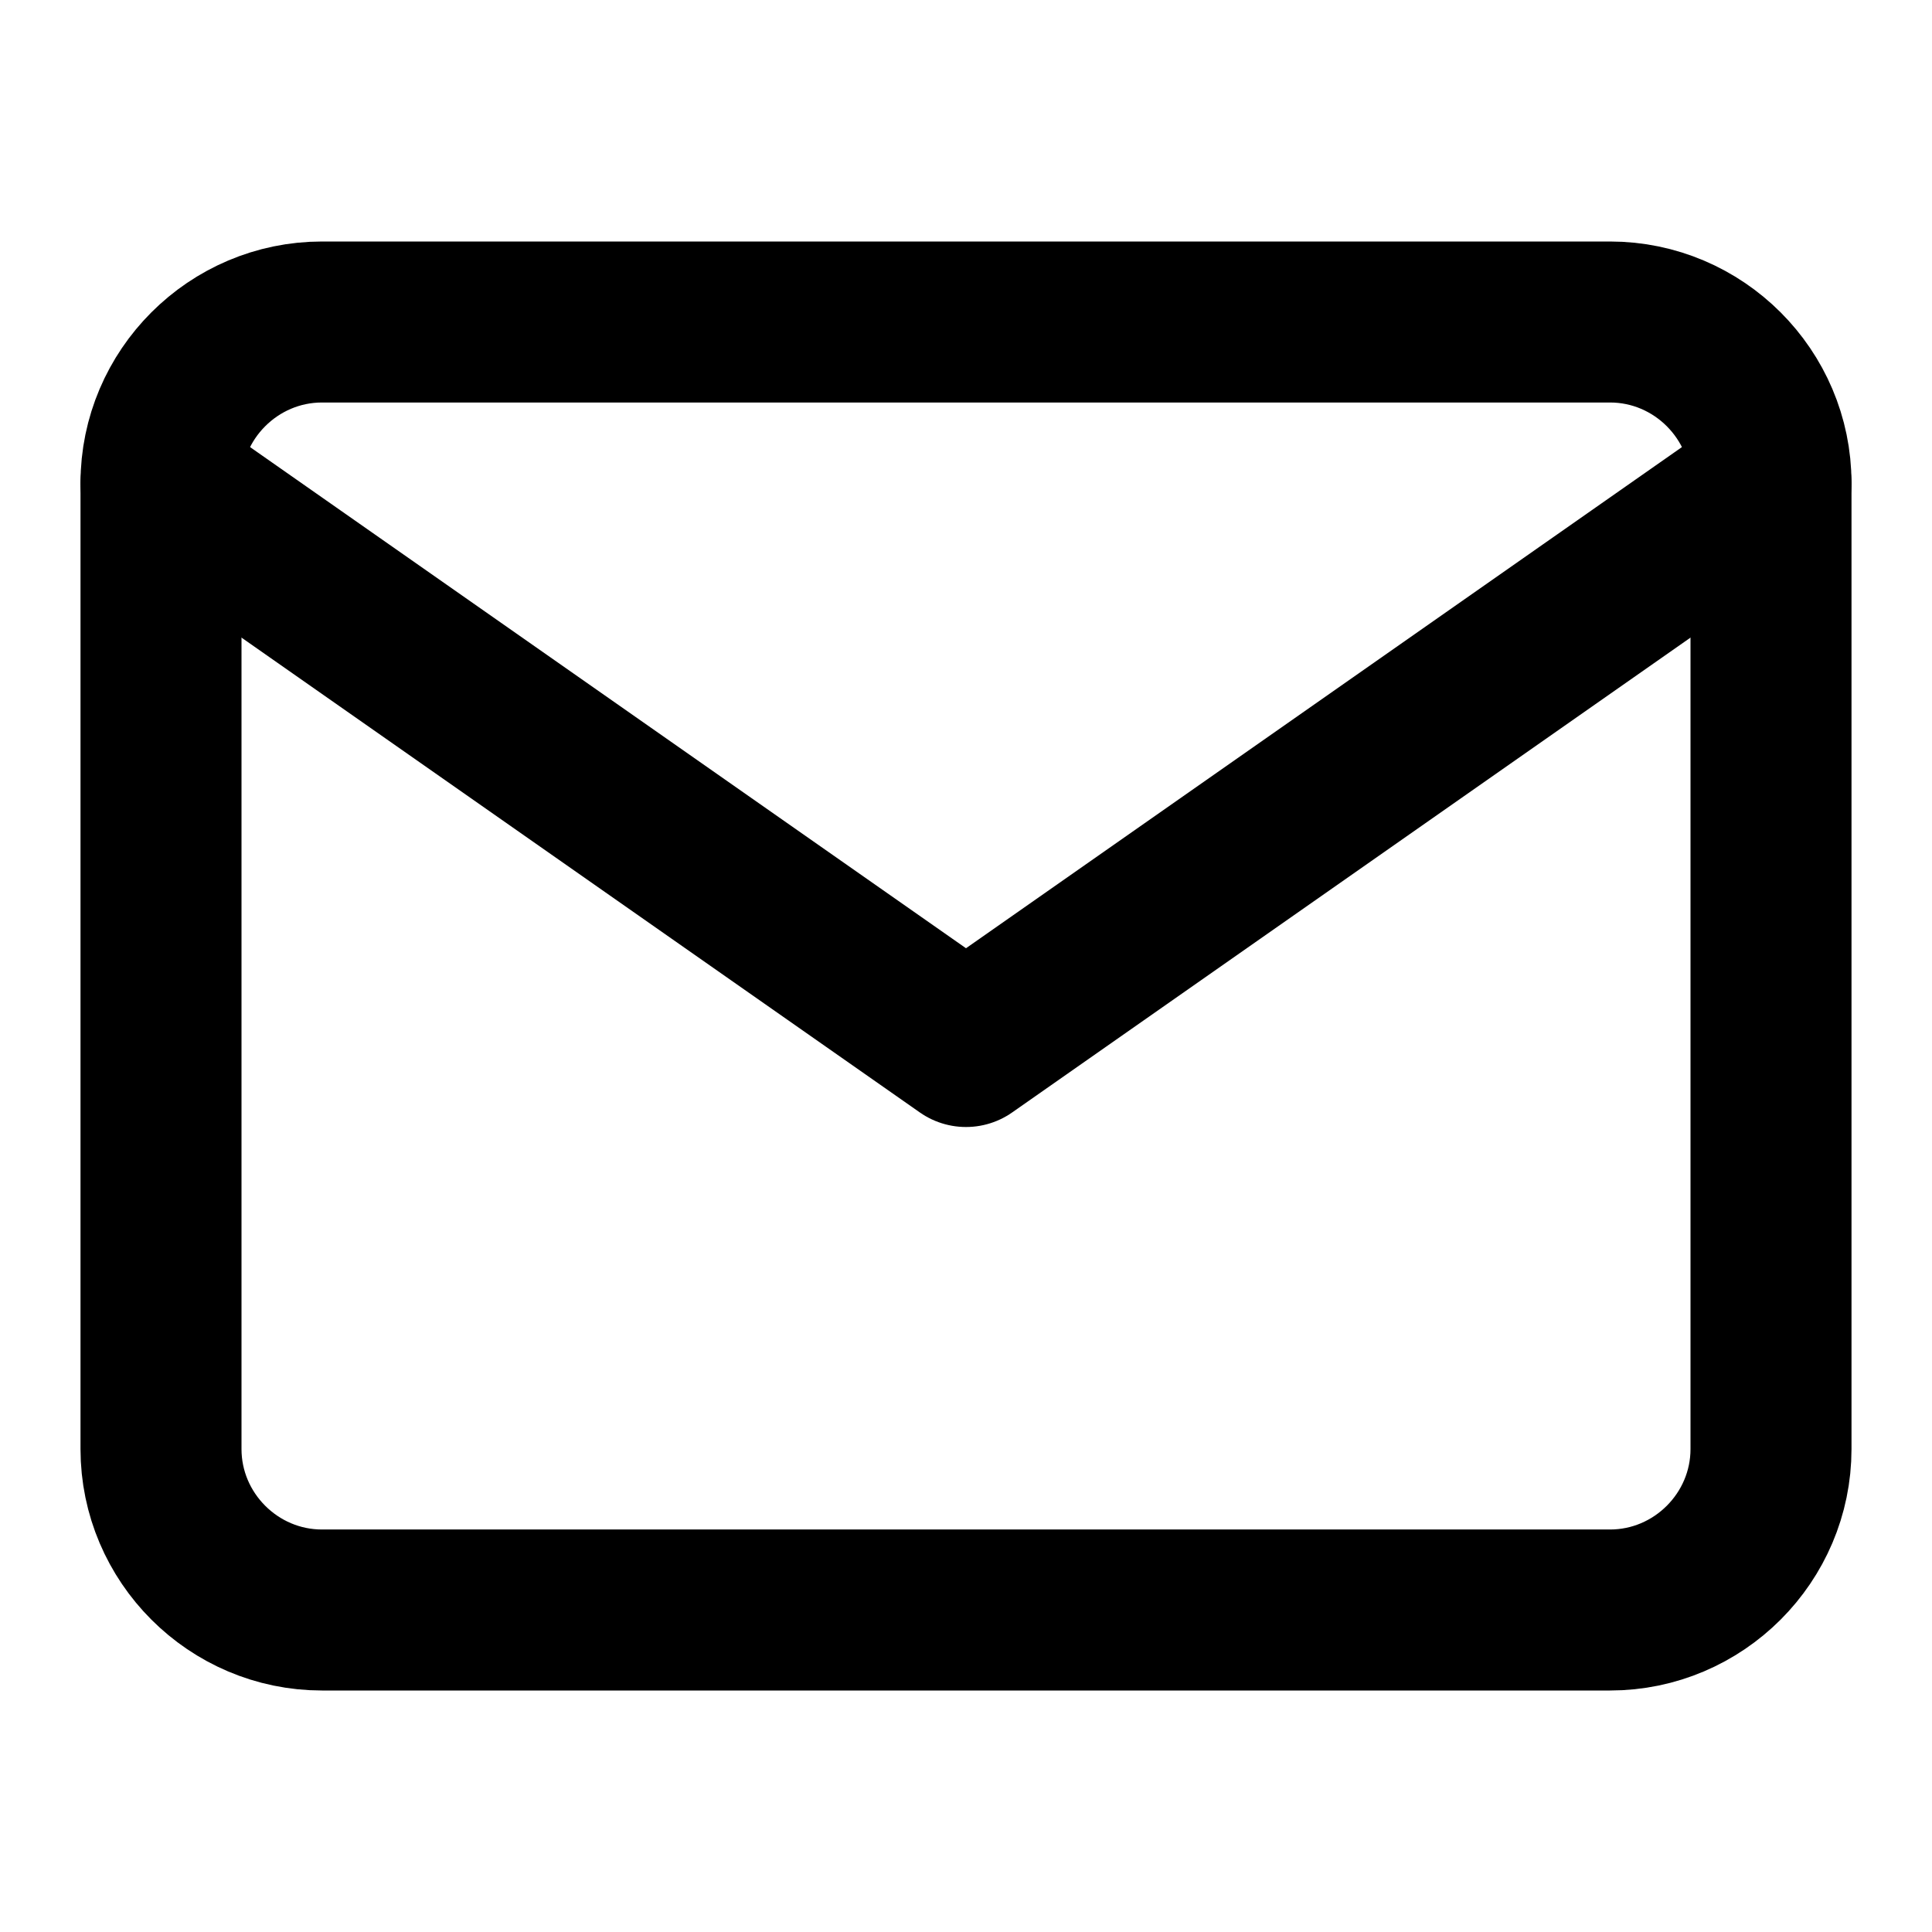
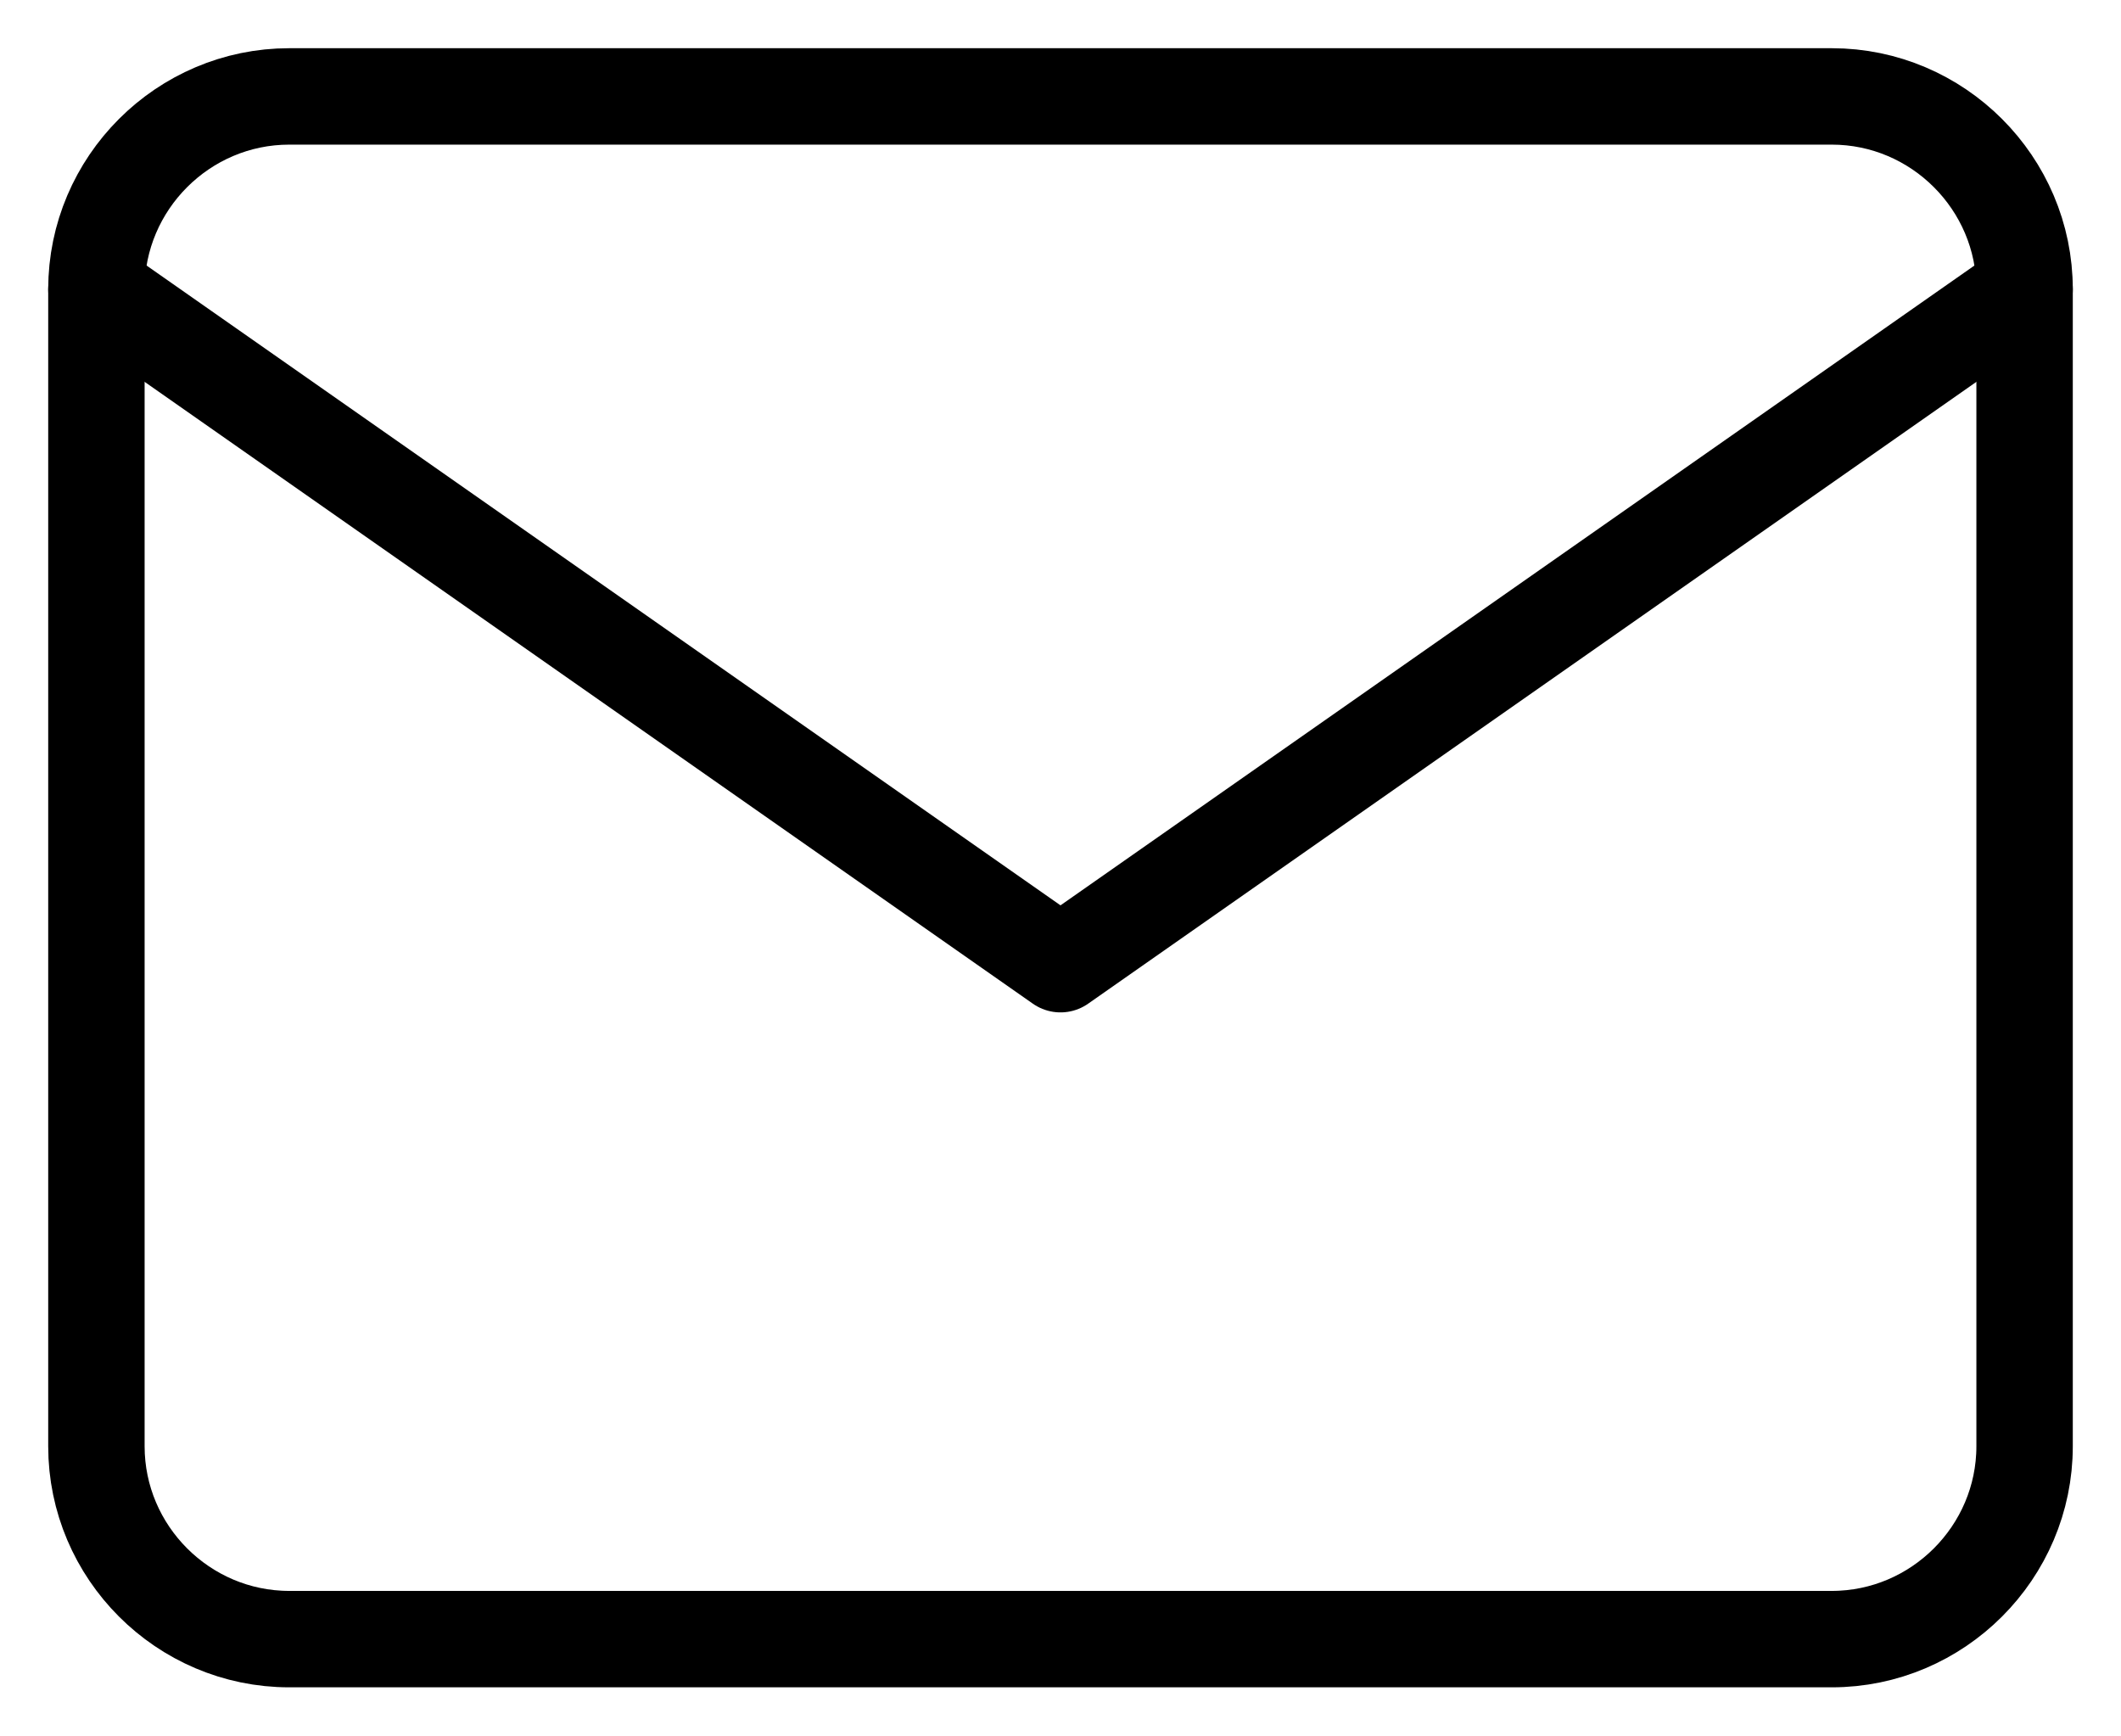
- <svg xmlns="http://www.w3.org/2000/svg" width="24" height="24" viewBox="0 0 24 24" fill="none" stroke="currentColor" stroke-width="2" stroke-linecap="round" stroke-linejoin="round" class="feather feather-mail">
-   <path d="M4 4h16c1.1 0 2 .9 2 2v12c0 1.1-.9 2-2 2H4c-1.1 0-2-.9-2-2V6c0-1.1.9-2 2-2z" />
-   <polyline points="22,6 12,13 2,6" />
+ <svg xmlns="http://www.w3.org/2000/svg" width="22" height="18" viewBox="0 0 22 18" fill="none">
+   <path d="M3 1H19C20.1 1 21 1.9 21 3V15C21 16.1 20.1 17 19 17H3C1.9 17 1 16.1 1 15V3C1 1.9 1.9 1 3 1Z" stroke="black" stroke-linecap="round" stroke-linejoin="round" />
+   <path d="M21 3L11 10L1 3" stroke="black" stroke-linecap="round" stroke-linejoin="round" />
</svg>
